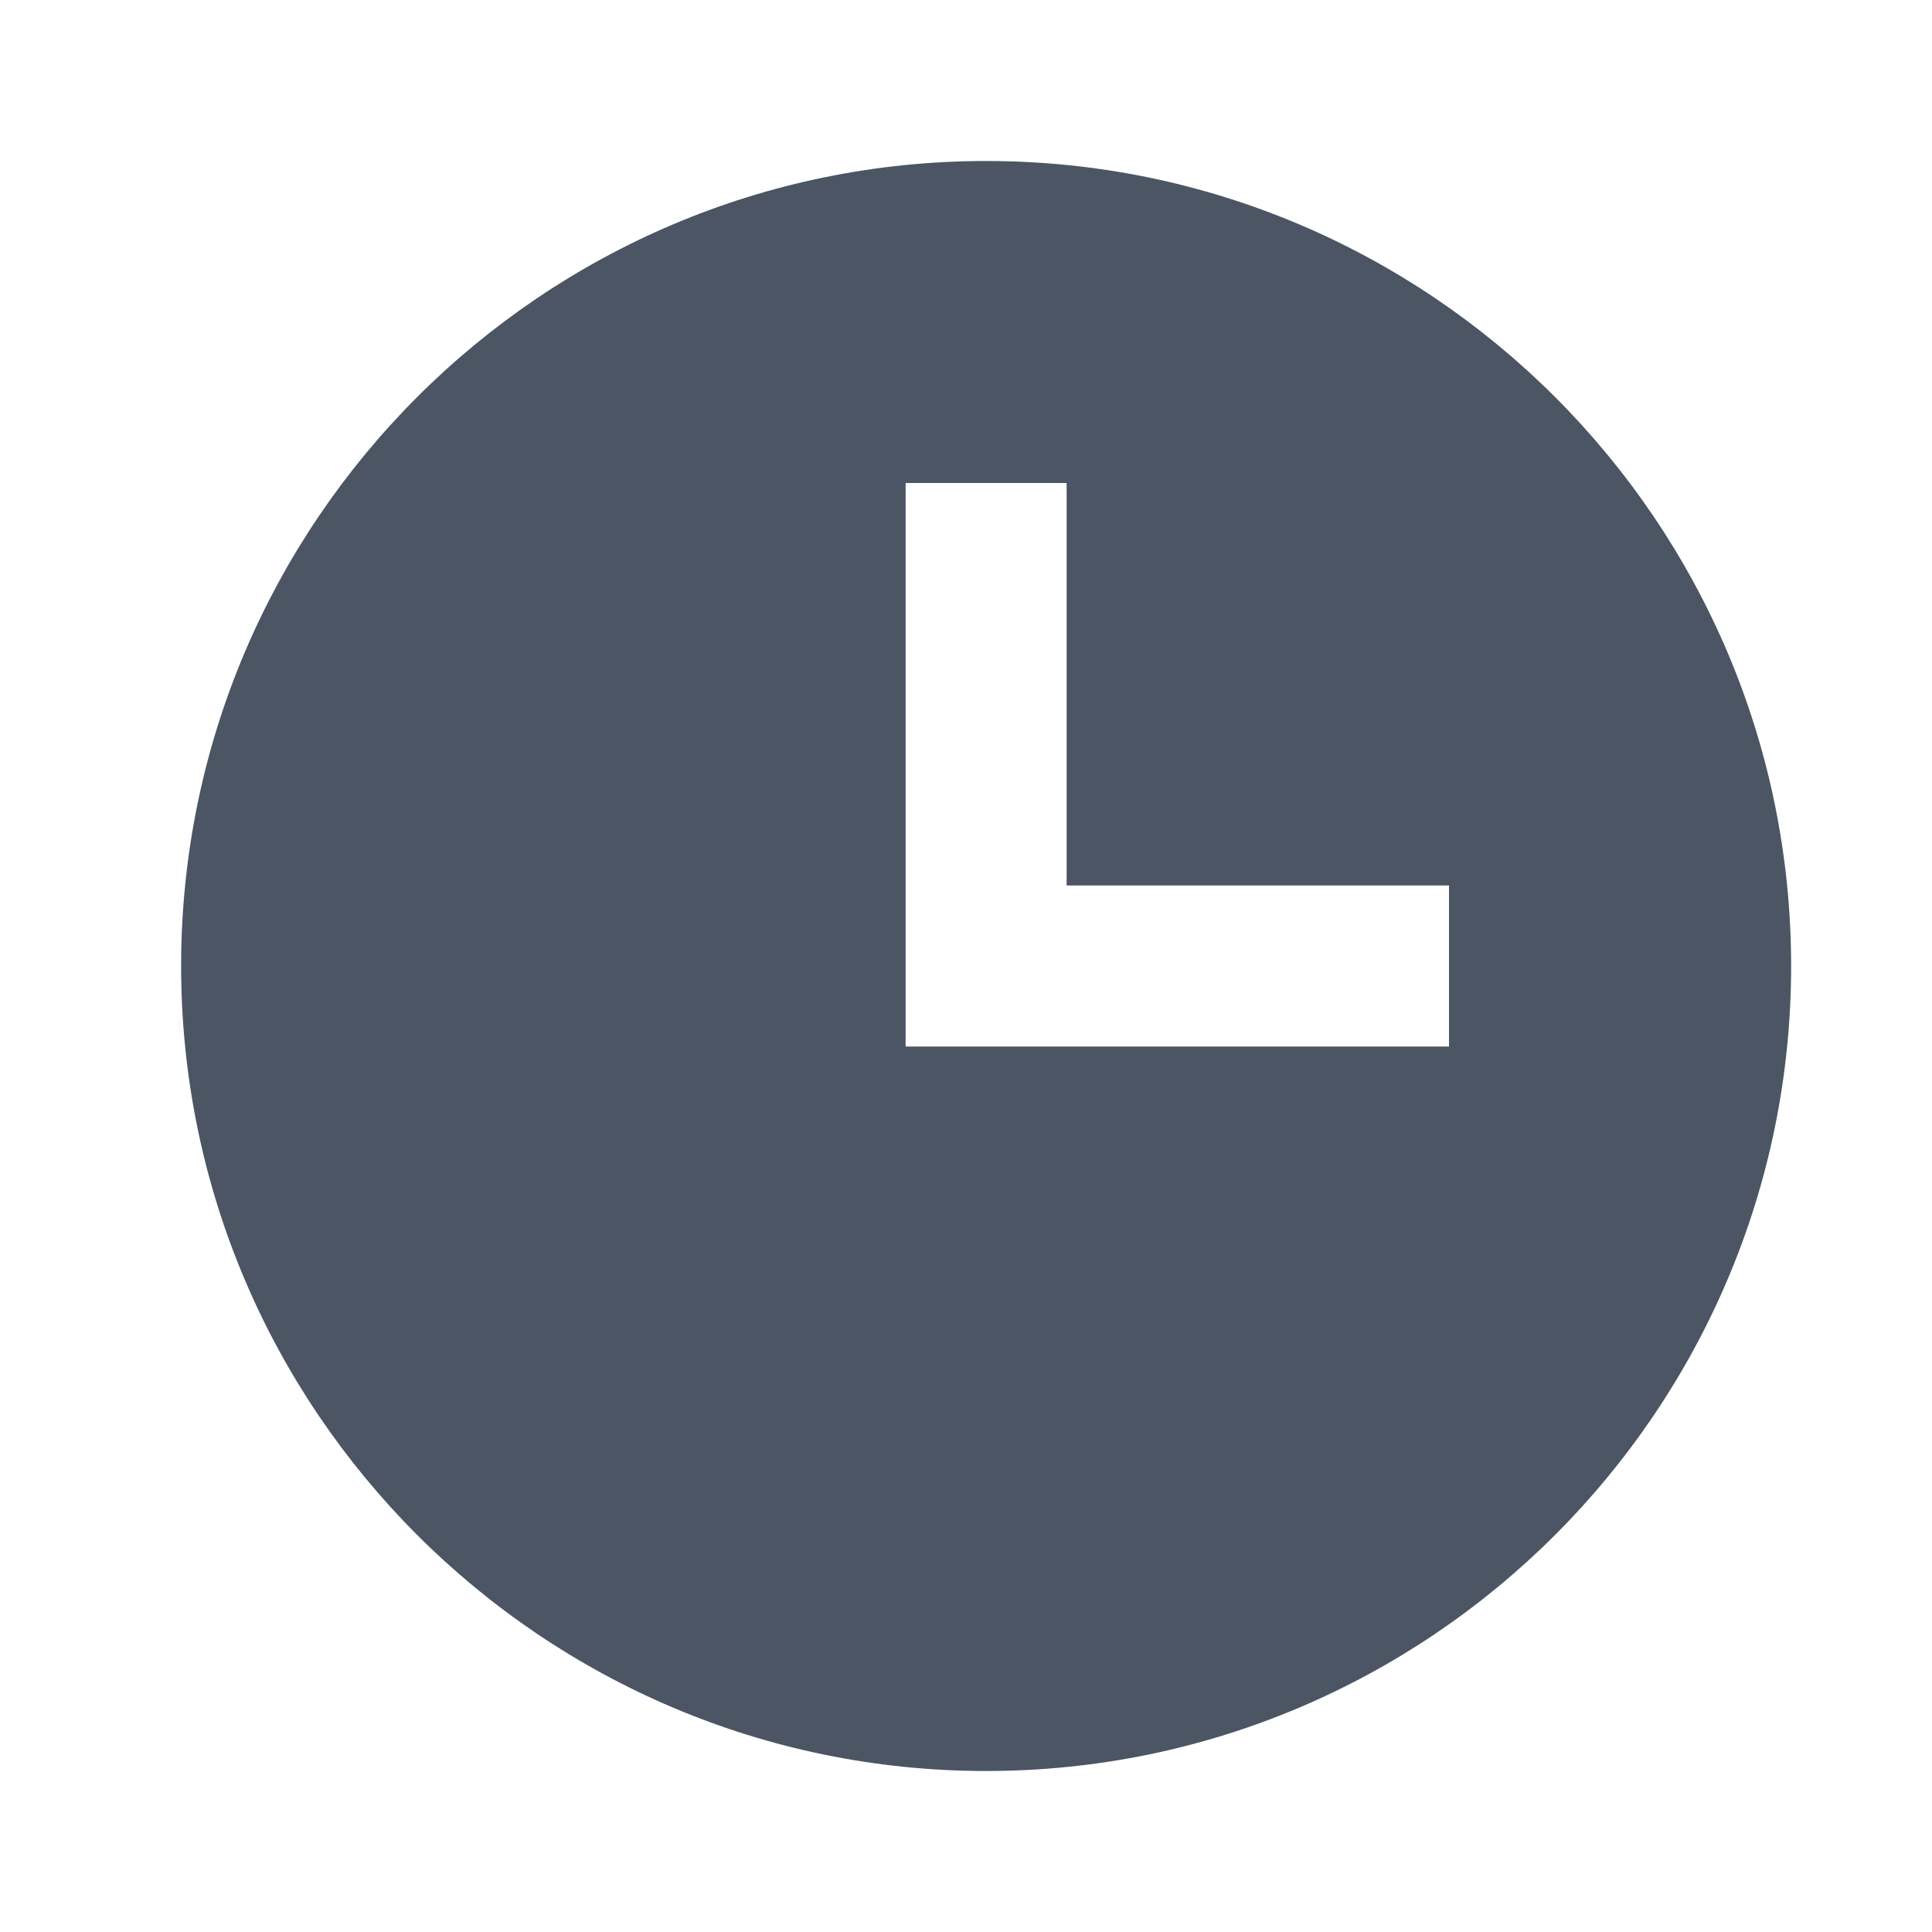
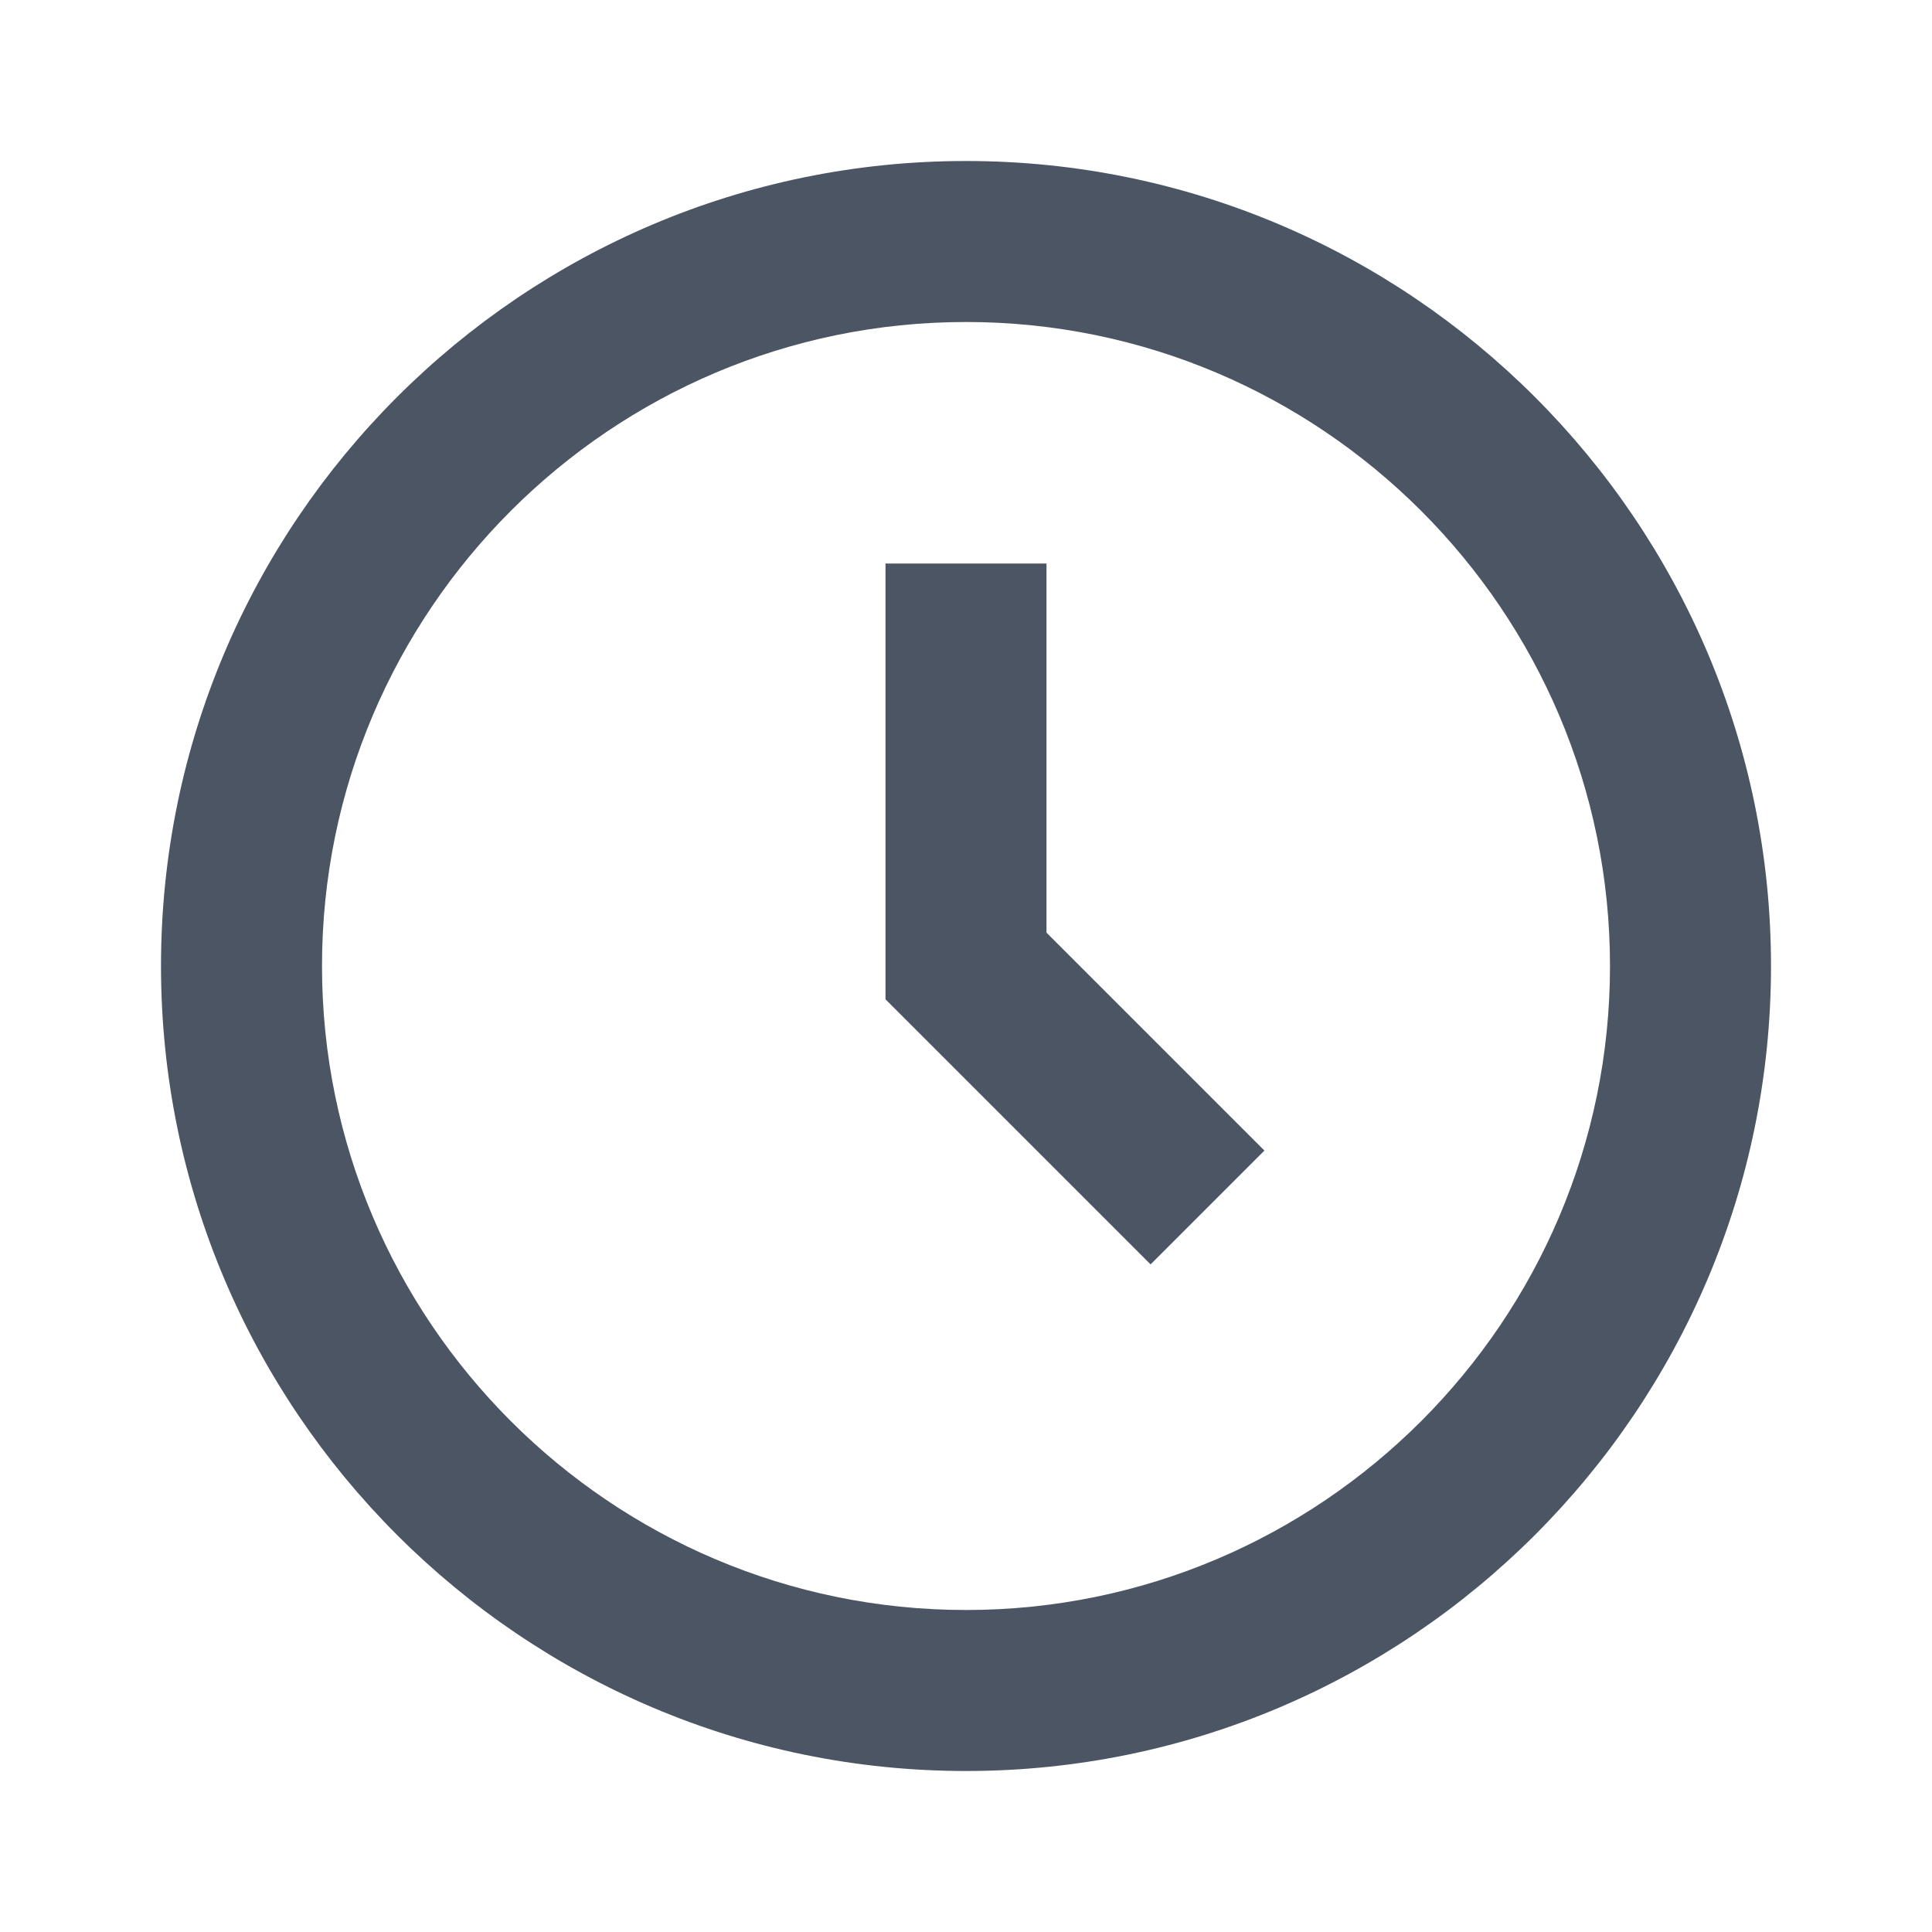
- <svg xmlns="http://www.w3.org/2000/svg" width="30" height="30" style="fill: rgb(75,85,99);" viewBox="0 0 24 24">
-   <path d="M12.25 2c-5.514 0-10 4.486-10 10s4.486 10 10 10 10-4.486 10-10-4.486-10-10-10zM18 13h-6.75V6h2v5H18v2z" />
+ <svg xmlns="http://www.w3.org/2000/svg" style="fill: rgb(75,85,99);" width="24" height="24" viewBox="0 0 24 24">
+   <path d="M12 2C6.486 2 2 6.486 2 12s4.486 10 10 10 10-4.486 10-10S17.514 2 12 2zm0 18c-4.411 0-8-3.589-8-8s3.589-8 8-8 8 3.589 8 8-3.589 8-8 8z" />
+   <path d="M13 7h-2v5.414l3.293 3.293 1.414-1.414L13 11.586z" />
</svg>
